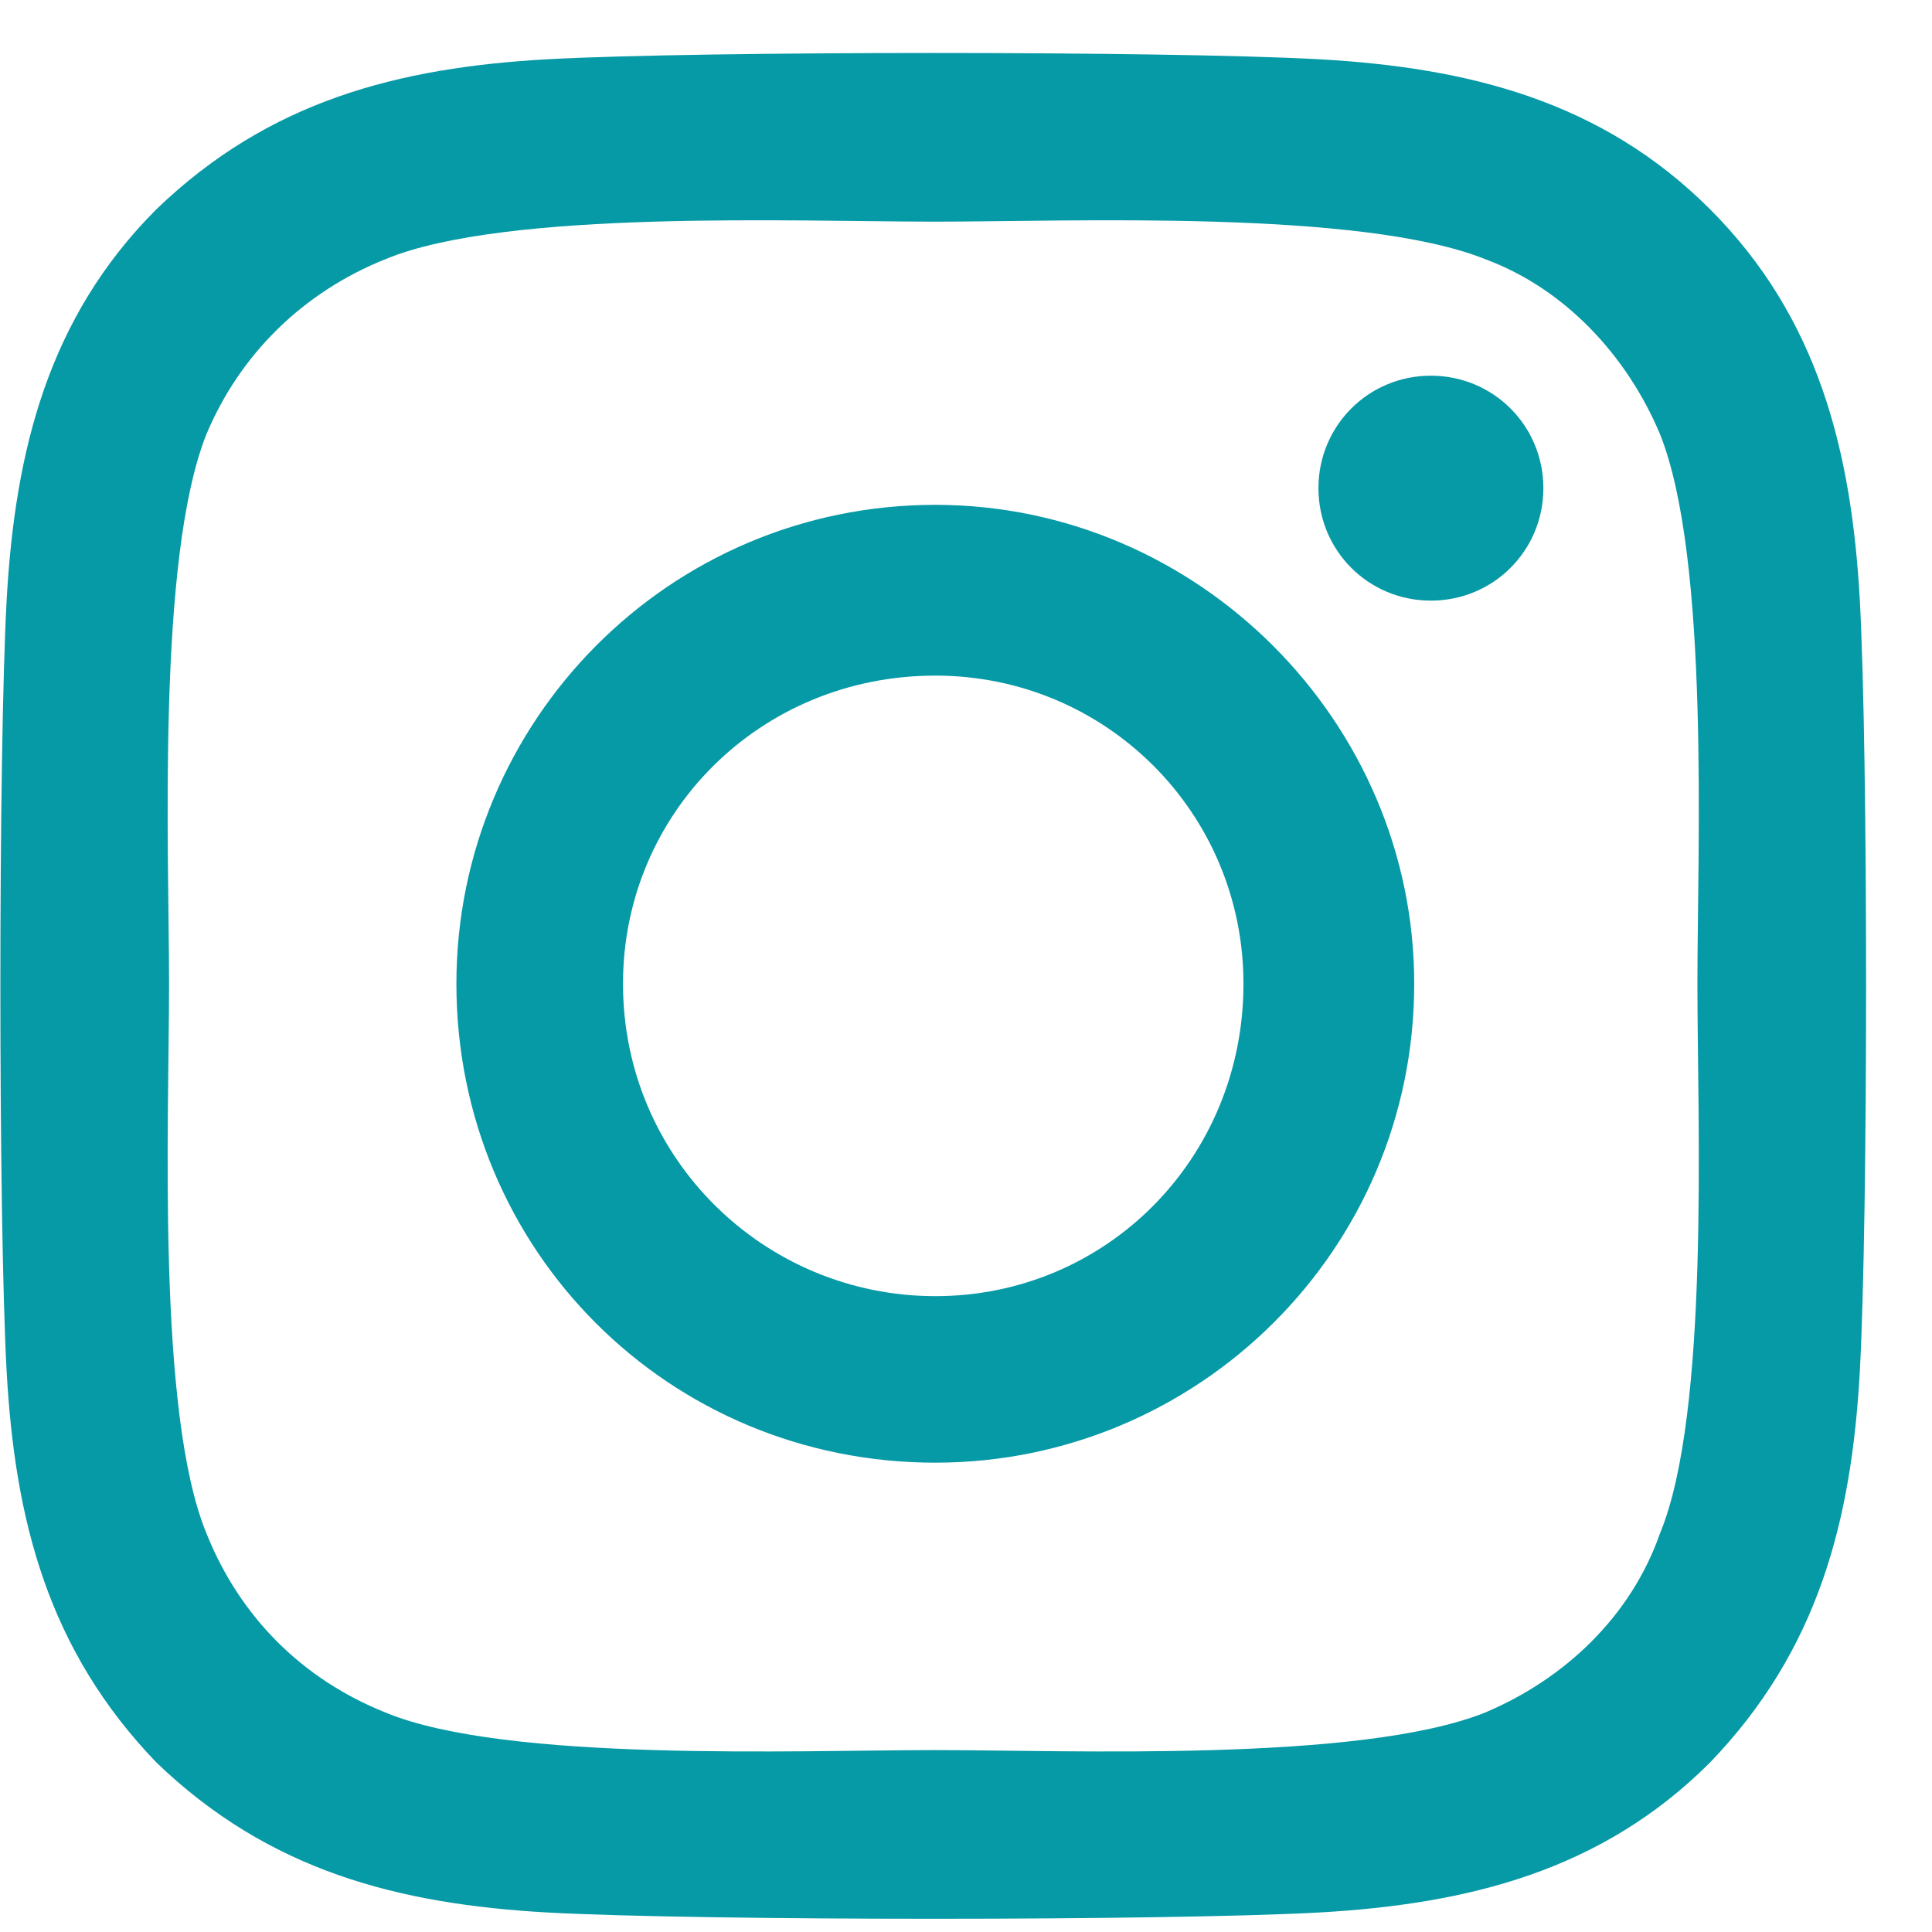
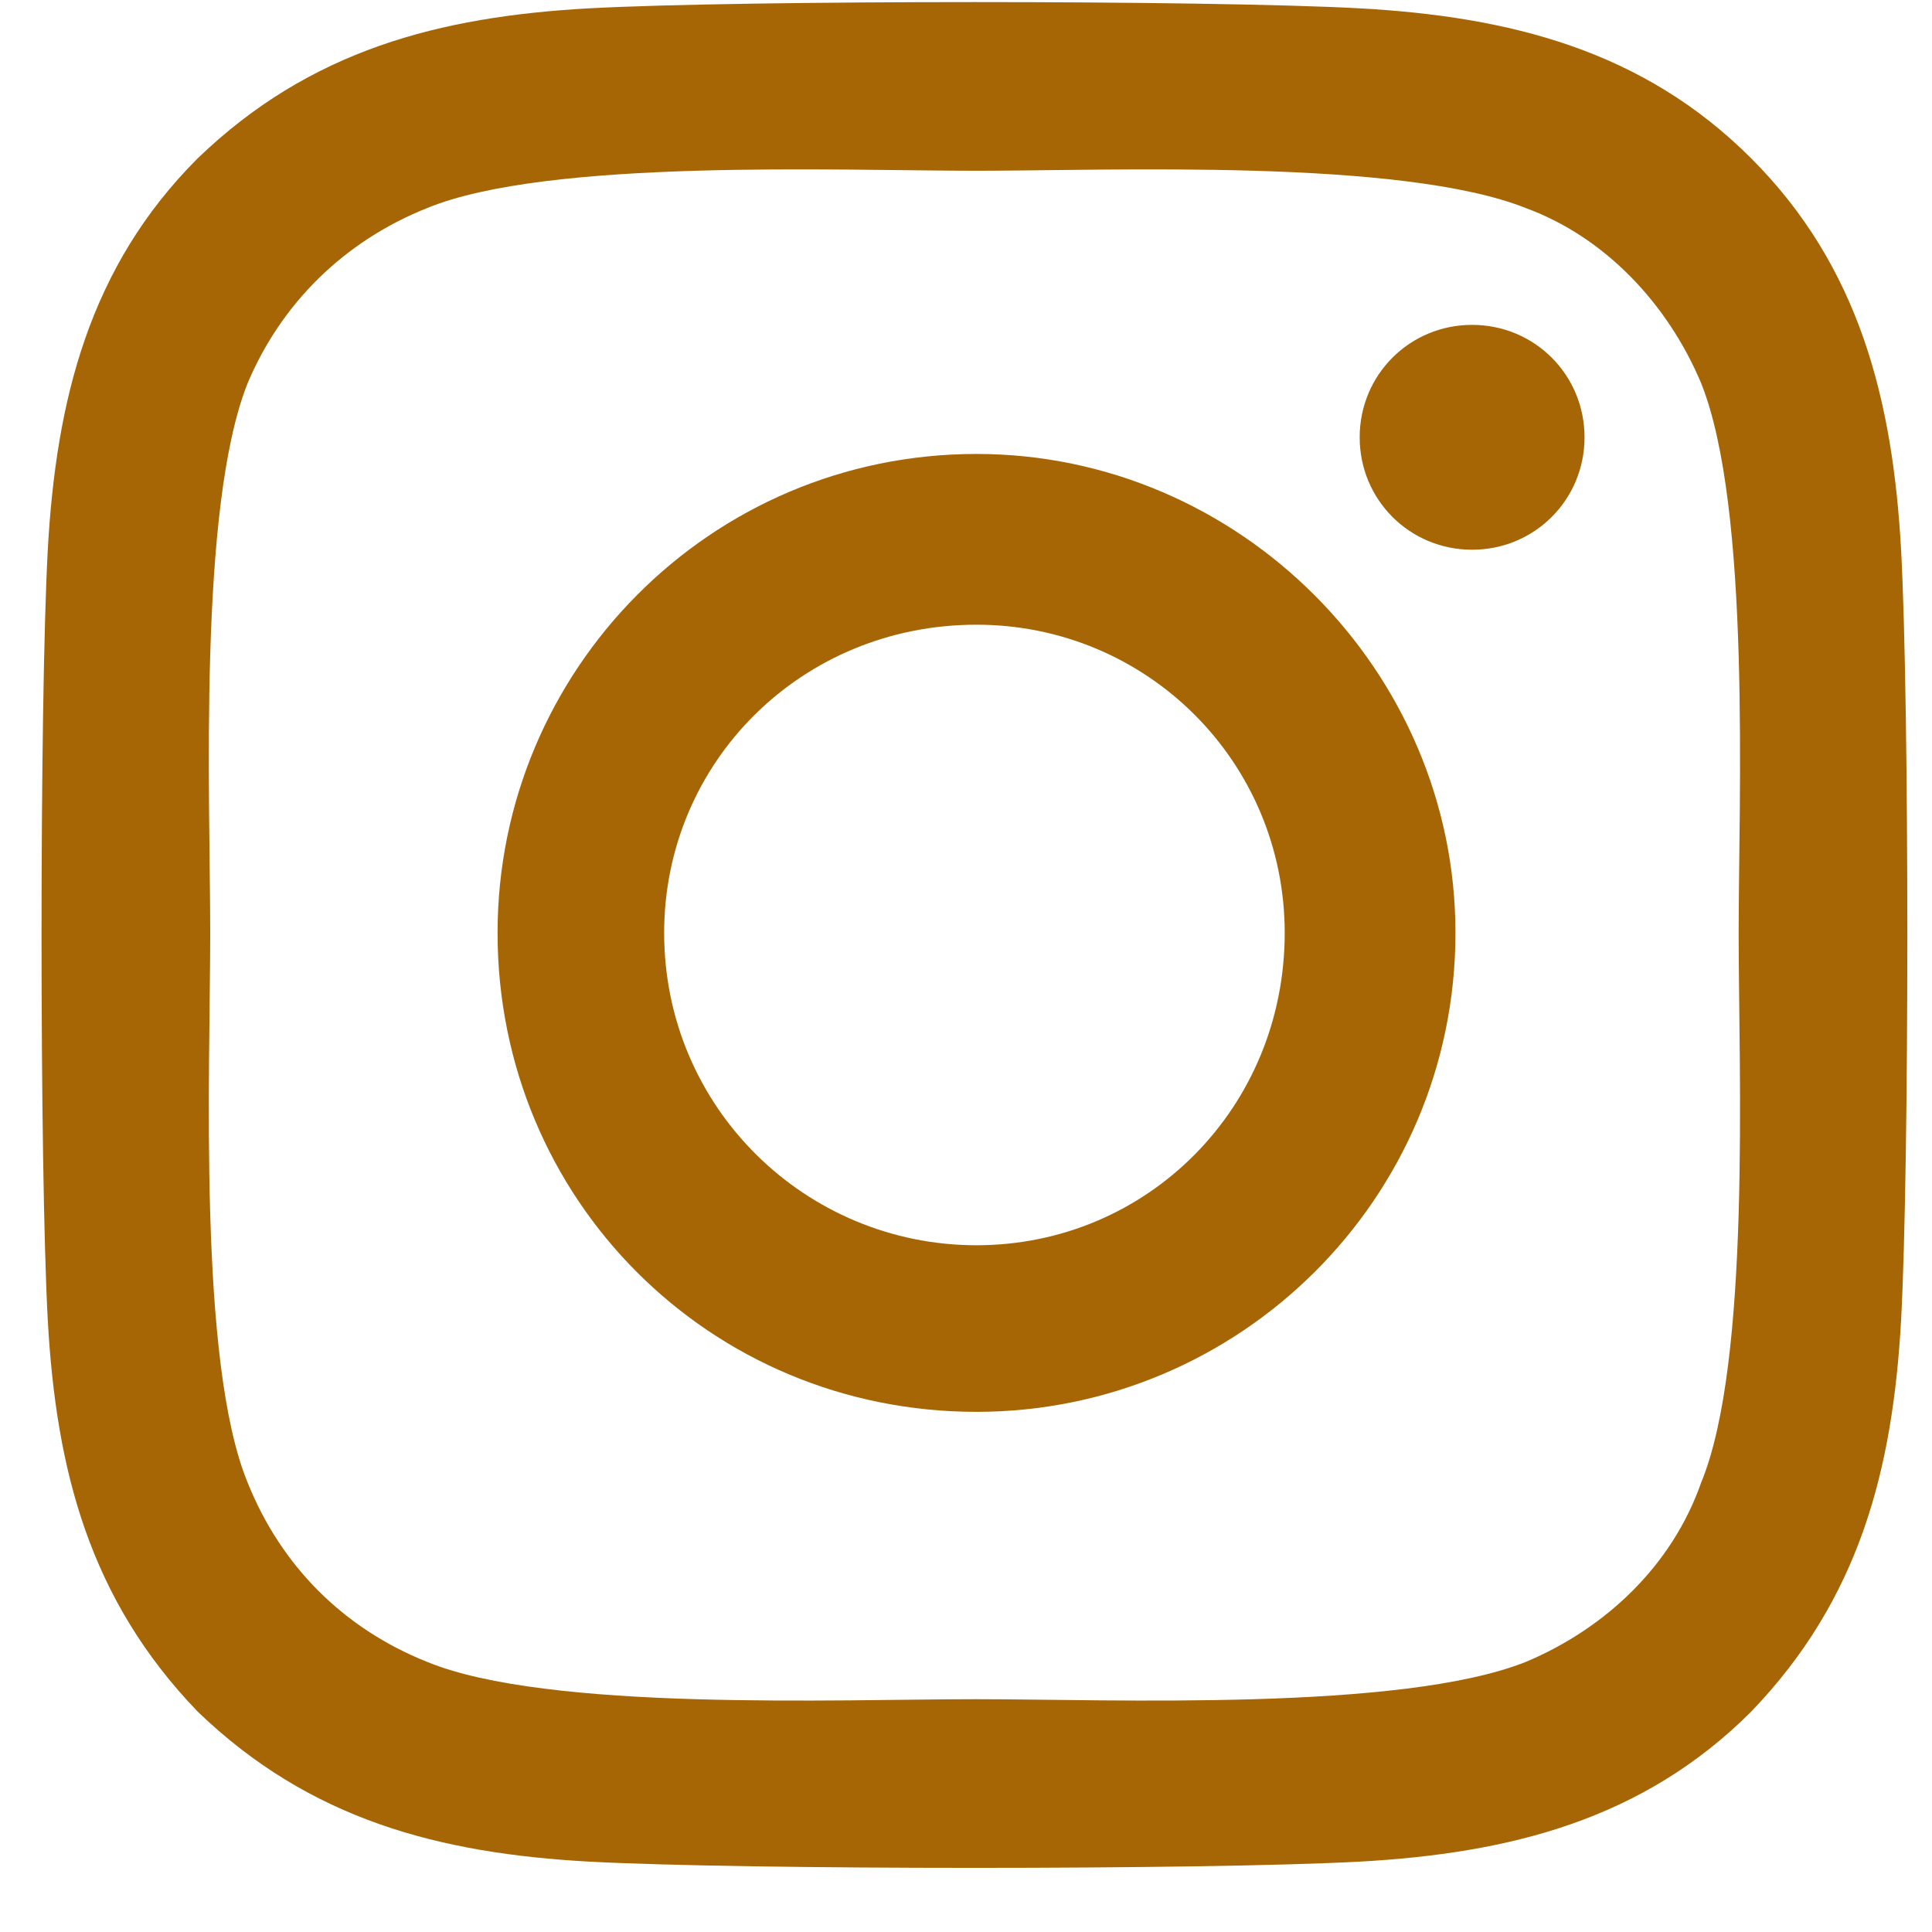
<svg xmlns="http://www.w3.org/2000/svg" width="26" height="26" viewBox="0 0 26 26" fill="none">
-   <path d="M12.587 6.794C9 6.794 6.142 9.708 6.142 13.239C6.142 16.826 9 19.684 12.587 19.684C16.118 19.684 19.032 16.826 19.032 13.239C19.032 9.708 16.118 6.794 12.587 6.794ZM12.587 17.443C10.289 17.443 8.384 15.593 8.384 13.239C8.384 10.941 10.233 9.092 12.587 9.092C14.885 9.092 16.734 10.941 16.734 13.239C16.734 15.593 14.885 17.443 12.587 17.443ZM20.77 6.57C20.77 5.729 20.097 5.056 19.256 5.056C18.416 5.056 17.743 5.729 17.743 6.57C17.743 7.41 18.416 8.083 19.256 8.083C20.097 8.083 20.77 7.41 20.77 6.57ZM25.029 8.083C24.917 6.065 24.469 4.272 23.012 2.815C21.554 1.357 19.761 0.909 17.743 0.797C15.669 0.685 9.448 0.685 7.375 0.797C5.357 0.909 3.62 1.357 2.106 2.815C0.649 4.272 0.201 6.065 0.089 8.083C-0.023 10.157 -0.023 16.378 0.089 18.451C0.201 20.469 0.649 22.207 2.106 23.72C3.62 25.177 5.357 25.625 7.375 25.738C9.448 25.85 15.669 25.85 17.743 25.738C19.761 25.625 21.554 25.177 23.012 23.72C24.469 22.207 24.917 20.469 25.029 18.451C25.141 16.378 25.141 10.157 25.029 8.083ZM22.339 20.637C21.947 21.758 21.05 22.599 19.985 23.047C18.304 23.72 14.38 23.552 12.587 23.552C10.738 23.552 6.814 23.72 5.189 23.047C4.068 22.599 3.227 21.758 2.779 20.637C2.106 19.012 2.275 15.089 2.275 13.239C2.275 11.446 2.106 7.522 2.779 5.841C3.227 4.776 4.068 3.936 5.189 3.487C6.814 2.815 10.738 2.983 12.587 2.983C14.38 2.983 18.304 2.815 19.985 3.487C21.05 3.88 21.891 4.776 22.339 5.841C23.012 7.522 22.843 11.446 22.843 13.239C22.843 15.089 23.012 19.012 22.339 20.637Z" fill="#0699A6" />
+   <path d="M13.141 6.109C9.554 6.109 6.696 9.023 6.696 12.554C6.696 16.141 9.554 19 13.141 19C16.672 19 19.587 16.141 19.587 12.554C19.587 9.023 16.672 6.109 13.141 6.109ZM13.141 16.758C10.843 16.758 8.938 14.908 8.938 12.554C8.938 10.257 10.787 8.407 13.141 8.407C15.439 8.407 17.289 10.257 17.289 12.554C17.289 14.908 15.439 16.758 13.141 16.758ZM21.324 5.885C21.324 5.044 20.651 4.372 19.811 4.372C18.97 4.372 18.298 5.044 18.298 5.885C18.298 6.726 18.97 7.398 19.811 7.398C20.651 7.398 21.324 6.726 21.324 5.885ZM25.584 7.398C25.471 5.38 25.023 3.587 23.566 2.13C22.109 0.673 20.315 0.224 18.298 0.112C16.224 5.30779e-05 10.003 5.30779e-05 7.929 0.112C5.911 0.224 4.174 0.673 2.661 2.13C1.203 3.587 0.755 5.38 0.643 7.398C0.531 9.472 0.531 15.693 0.643 17.767C0.755 19.784 1.203 21.522 2.661 23.035C4.174 24.492 5.911 24.941 7.929 25.053C10.003 25.165 16.224 25.165 18.298 25.053C20.315 24.941 22.109 24.492 23.566 23.035C25.023 21.522 25.471 19.784 25.584 17.767C25.696 15.693 25.696 9.472 25.584 7.398ZM22.893 19.953C22.501 21.073 21.604 21.914 20.539 22.363C18.858 23.035 14.935 22.867 13.141 22.867C11.292 22.867 7.369 23.035 5.743 22.363C4.622 21.914 3.782 21.073 3.333 19.953C2.661 18.327 2.829 14.404 2.829 12.554C2.829 10.761 2.661 6.838 3.333 5.156C3.782 4.091 4.622 3.251 5.743 2.802C7.369 2.13 11.292 2.298 13.141 2.298C14.935 2.298 18.858 2.13 20.539 2.802C21.604 3.195 22.445 4.091 22.893 5.156C23.566 6.838 23.398 10.761 23.398 12.554C23.398 14.404 23.566 18.327 22.893 19.953Z" fill="#A66606" />
</svg>
